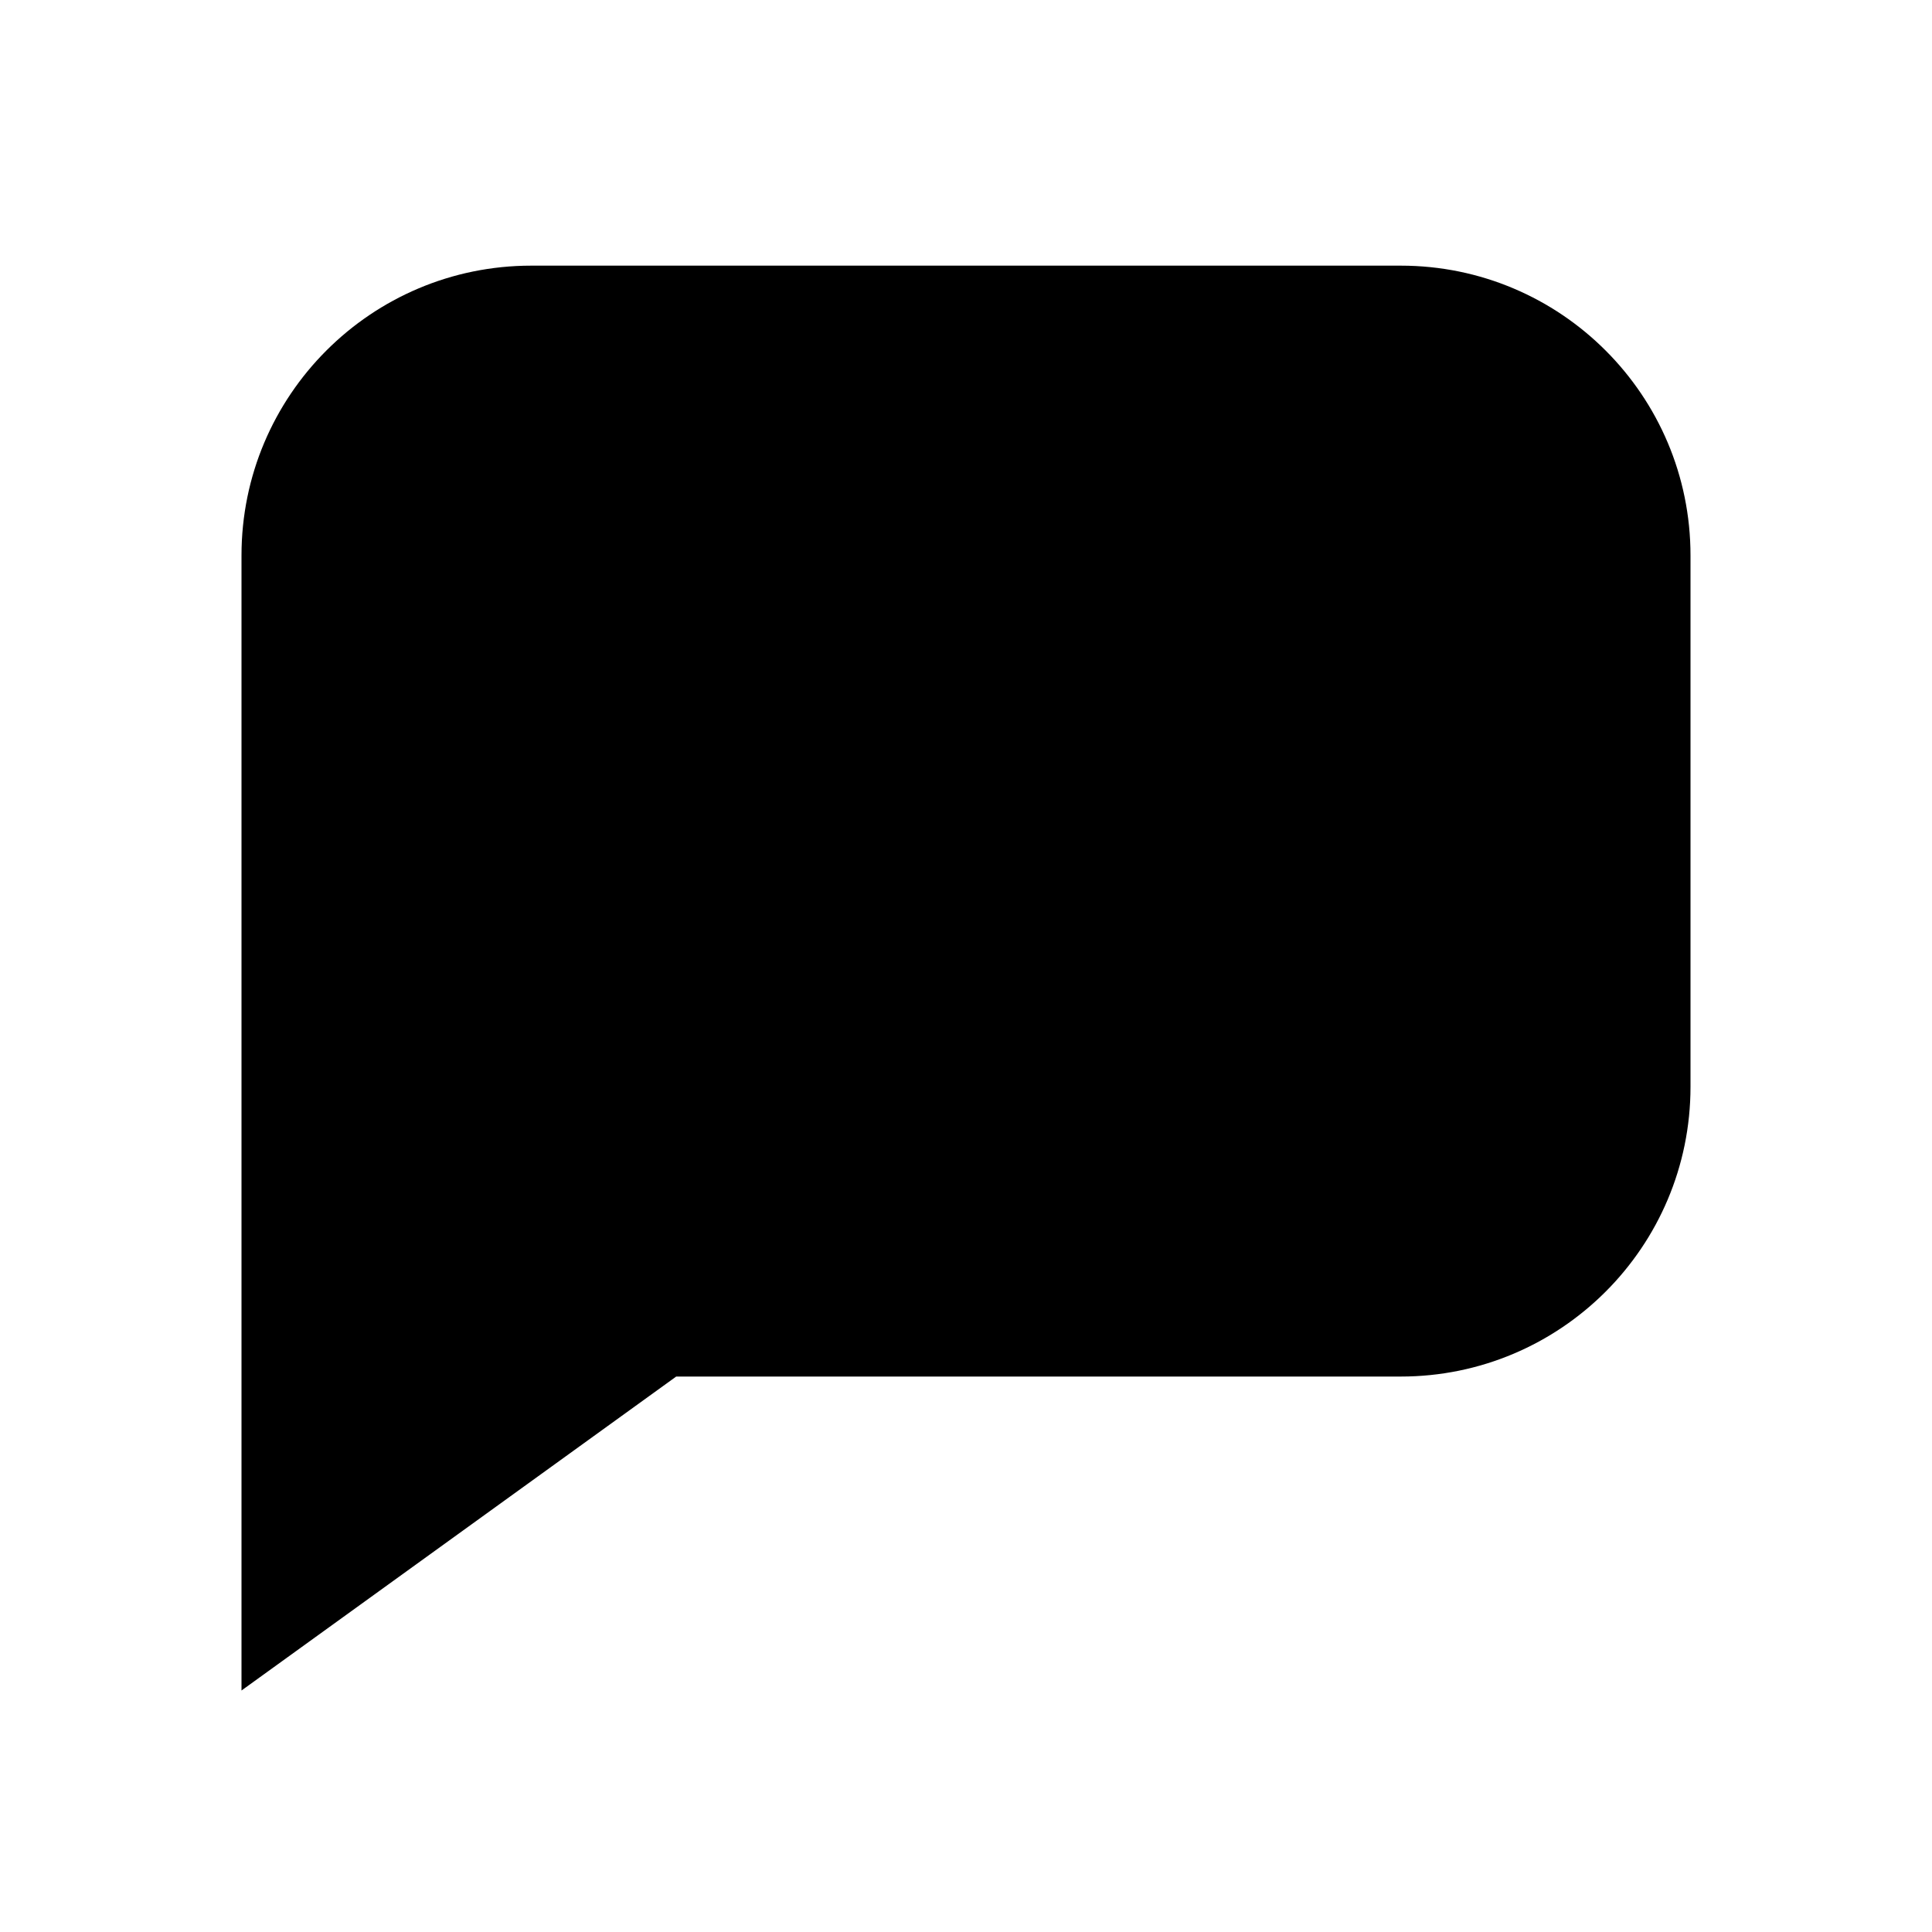
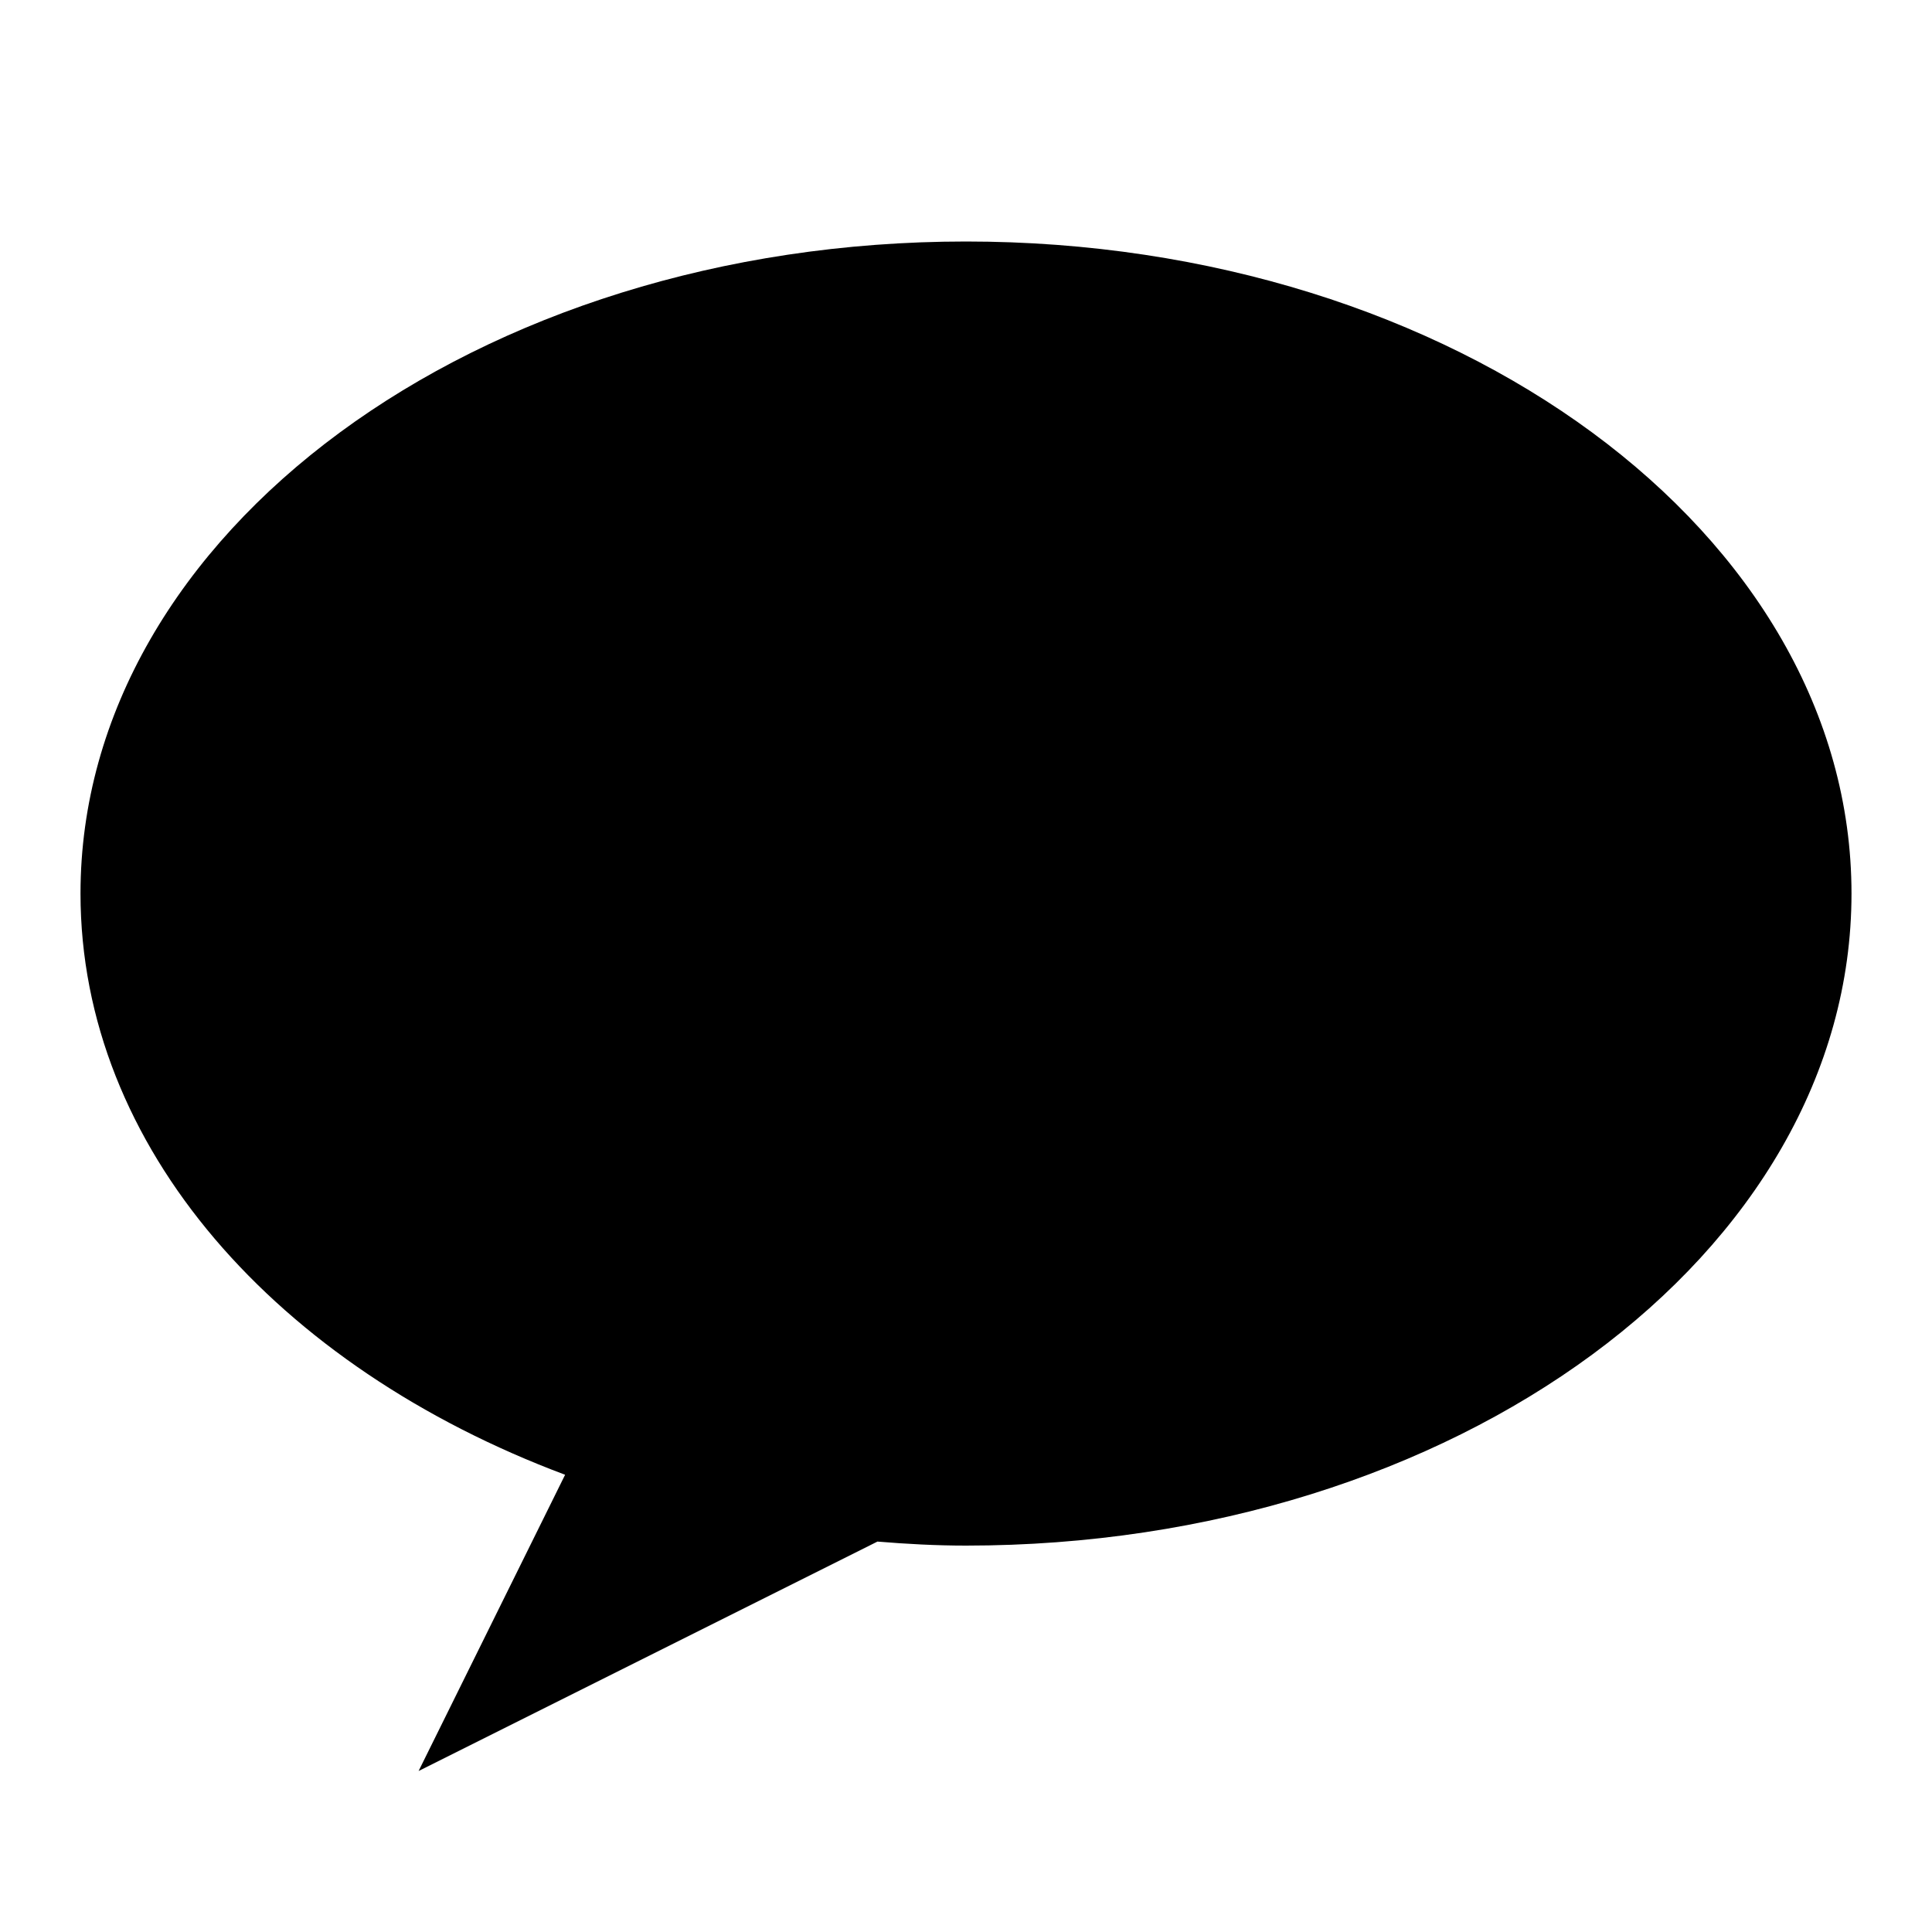
<svg xmlns="http://www.w3.org/2000/svg" width="24" height="24" viewBox="0 0 24 24" fill="#000" stroke="none">
-   <g transform="translate(12 12) scale(1.2) translate(-12 -12)">
-     <path d="M19.5 13.25a3 3 0 0 1-3 3H9l-4.5 3.25V7.75a3 3 0 0 1 3-3h9a3 3 0 0 1 3 3Z" />
-   </g>
+   <path d="M10.9 19.15C11.26 19.18 11.63 19.2 12 19.2C18.075 19.2 23 15.574 23 11.1C23 6.626 18.075 3 12 3C5.925 3 1 6.626 1 11.1C1 14.25 3.44 16.98 7.02 18.32L5.2 22Z" />
</svg>
